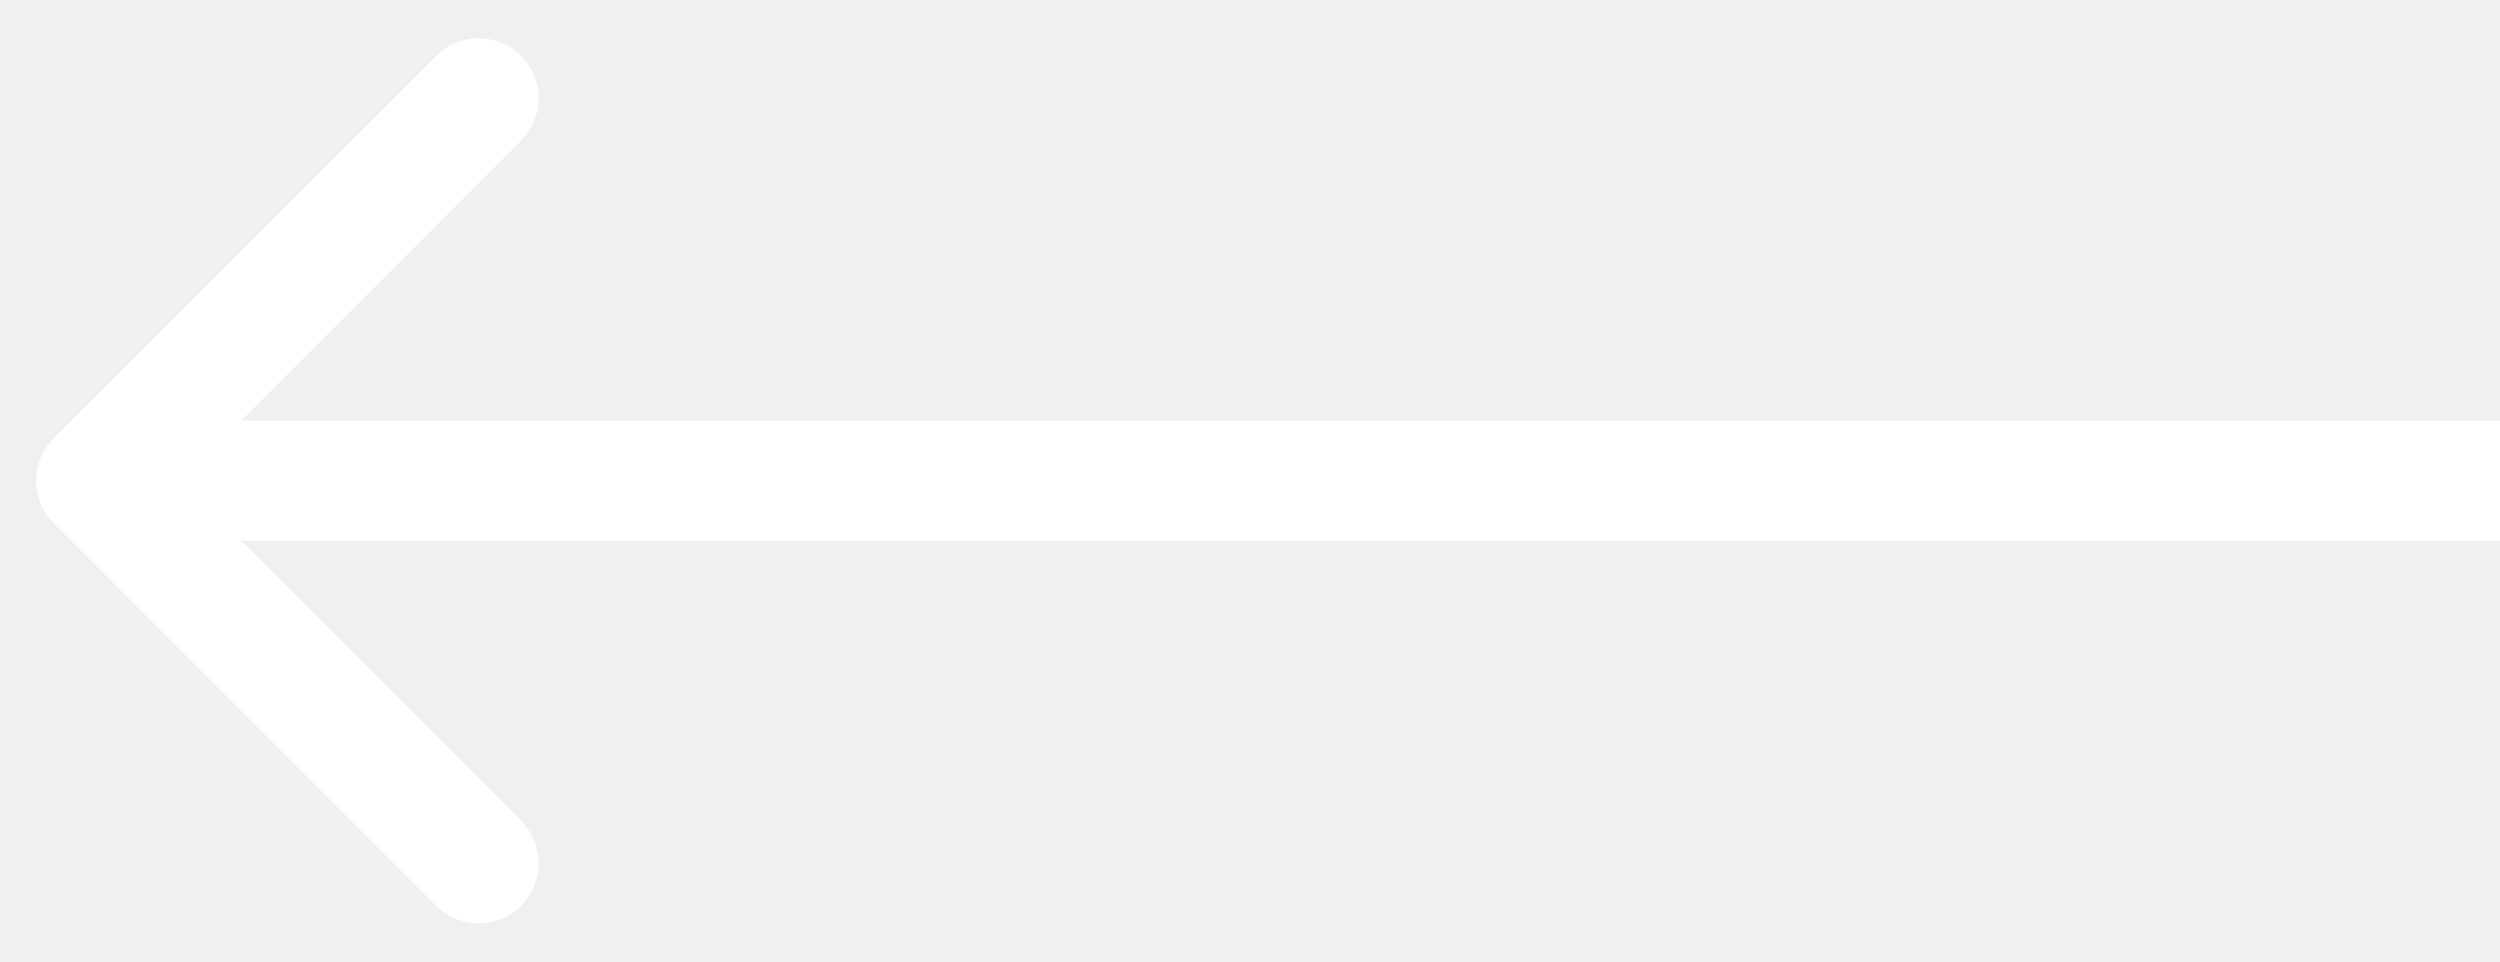
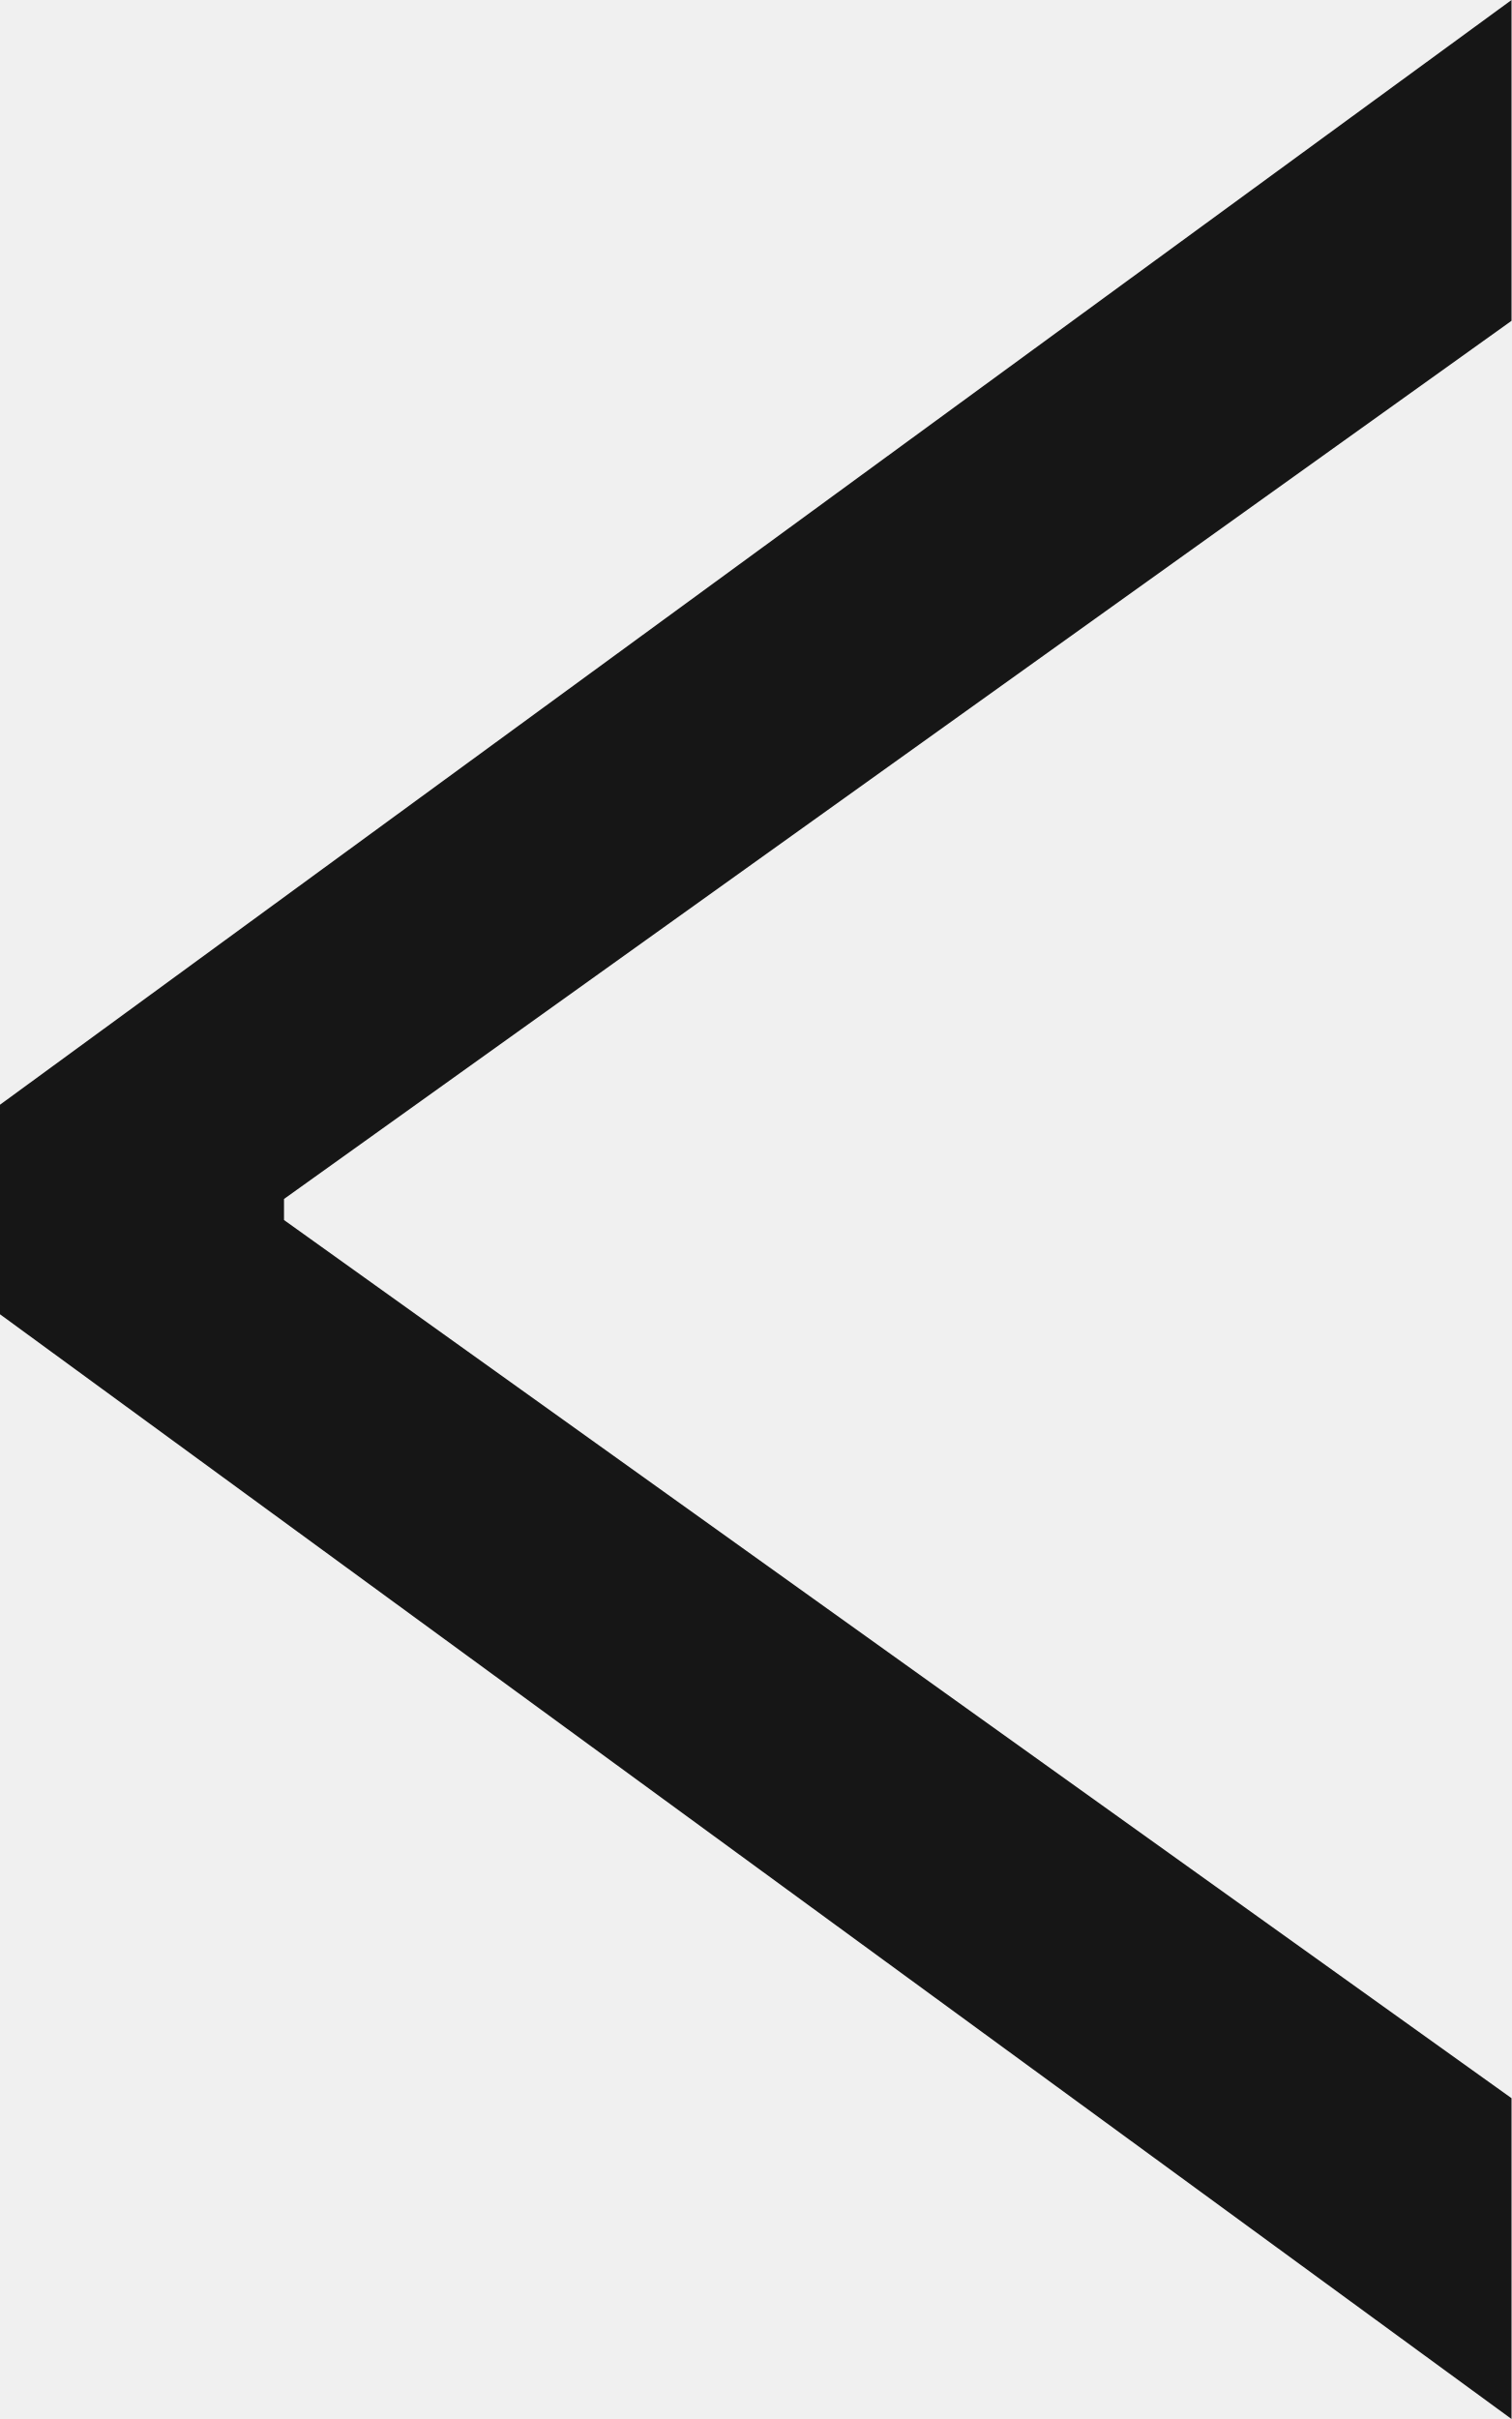
- <svg xmlns="http://www.w3.org/2000/svg" width="26" height="10" viewBox="0 0 26 10" fill="none">
-   <path d="M0.558 4.558C0.314 4.802 0.314 5.198 0.558 5.442L4.536 9.419C4.78 9.663 5.175 9.663 5.419 9.419C5.663 9.175 5.663 8.78 5.419 8.536L1.884 5L5.419 1.464C5.663 1.22 5.663 0.825 5.419 0.581C5.175 0.337 4.78 0.337 4.536 0.581L0.558 4.558ZM26 4.375L1 4.375L1 5.625L26 5.625L26 4.375Z" fill="white" />
+ <svg xmlns="http://www.w3.org/2000/svg" width="10" height="16" viewBox="0 0 10 16" fill="none">
+   <path d="M0 8.693V7.307L10 0V2.122L1.797 7.989L1.879 7.794V8.206L1.797 8.011L10 13.878V16L0 8.693Z" fill="#161616" />
</svg>
